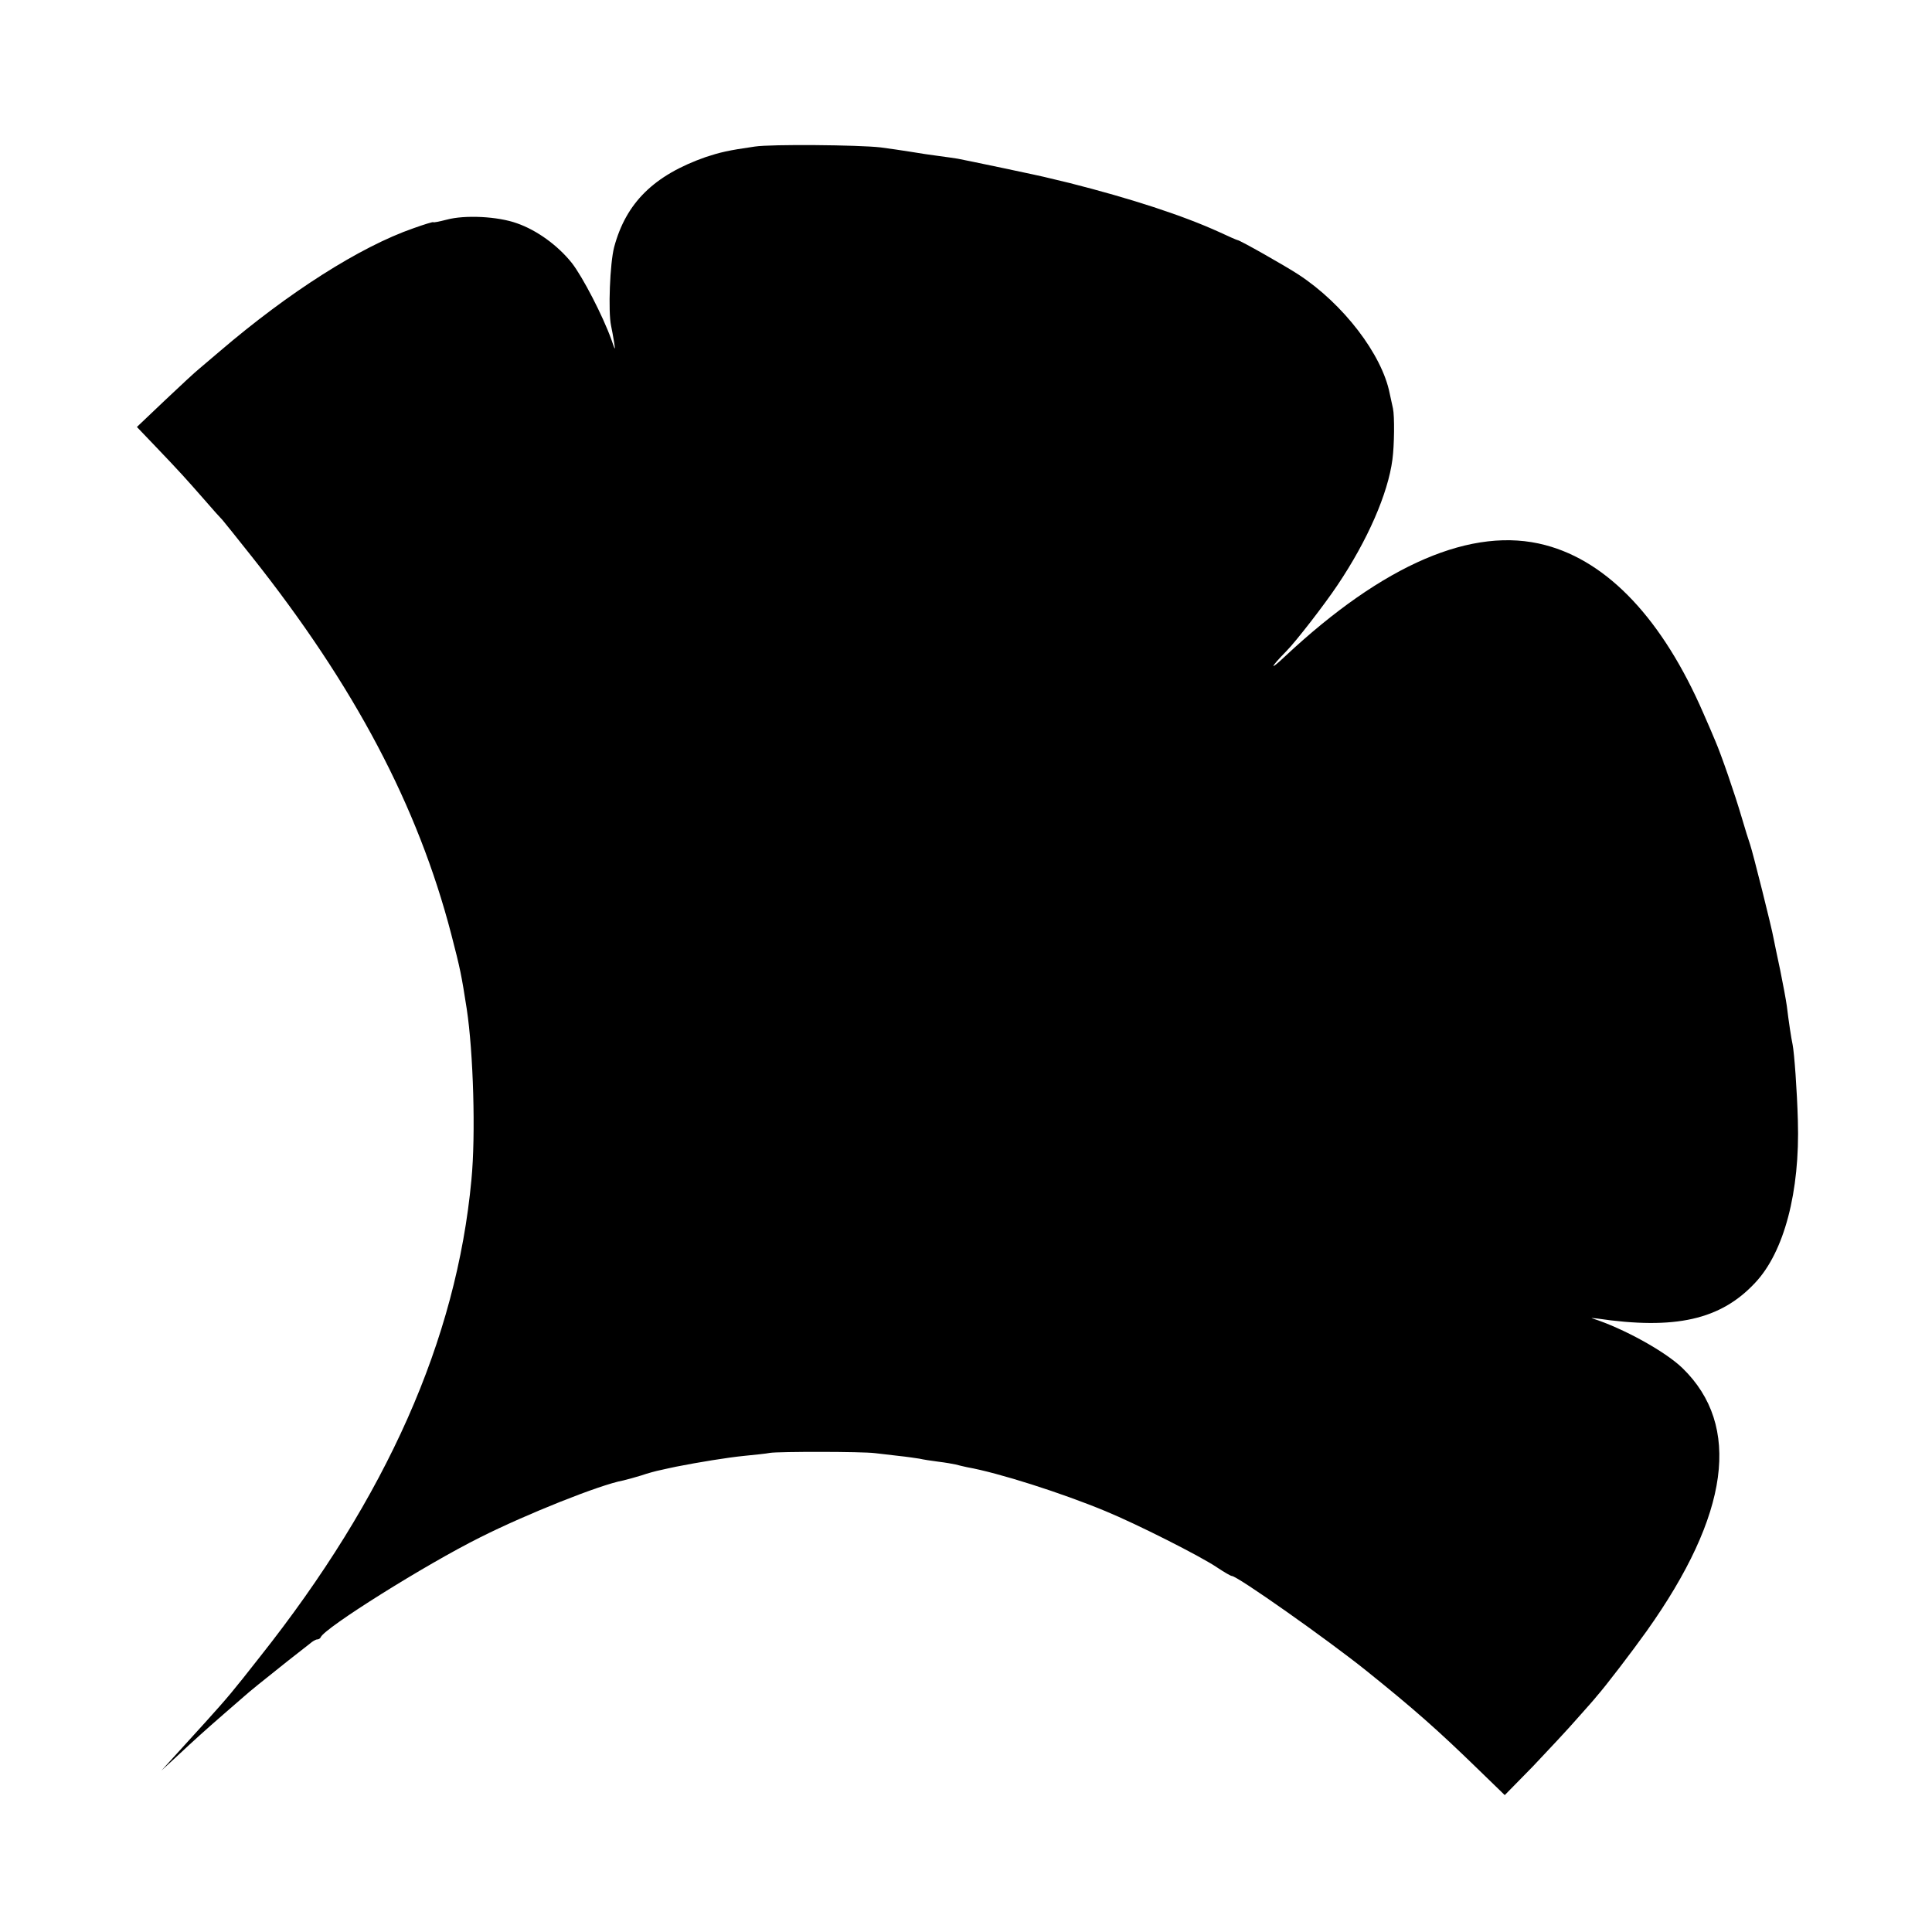
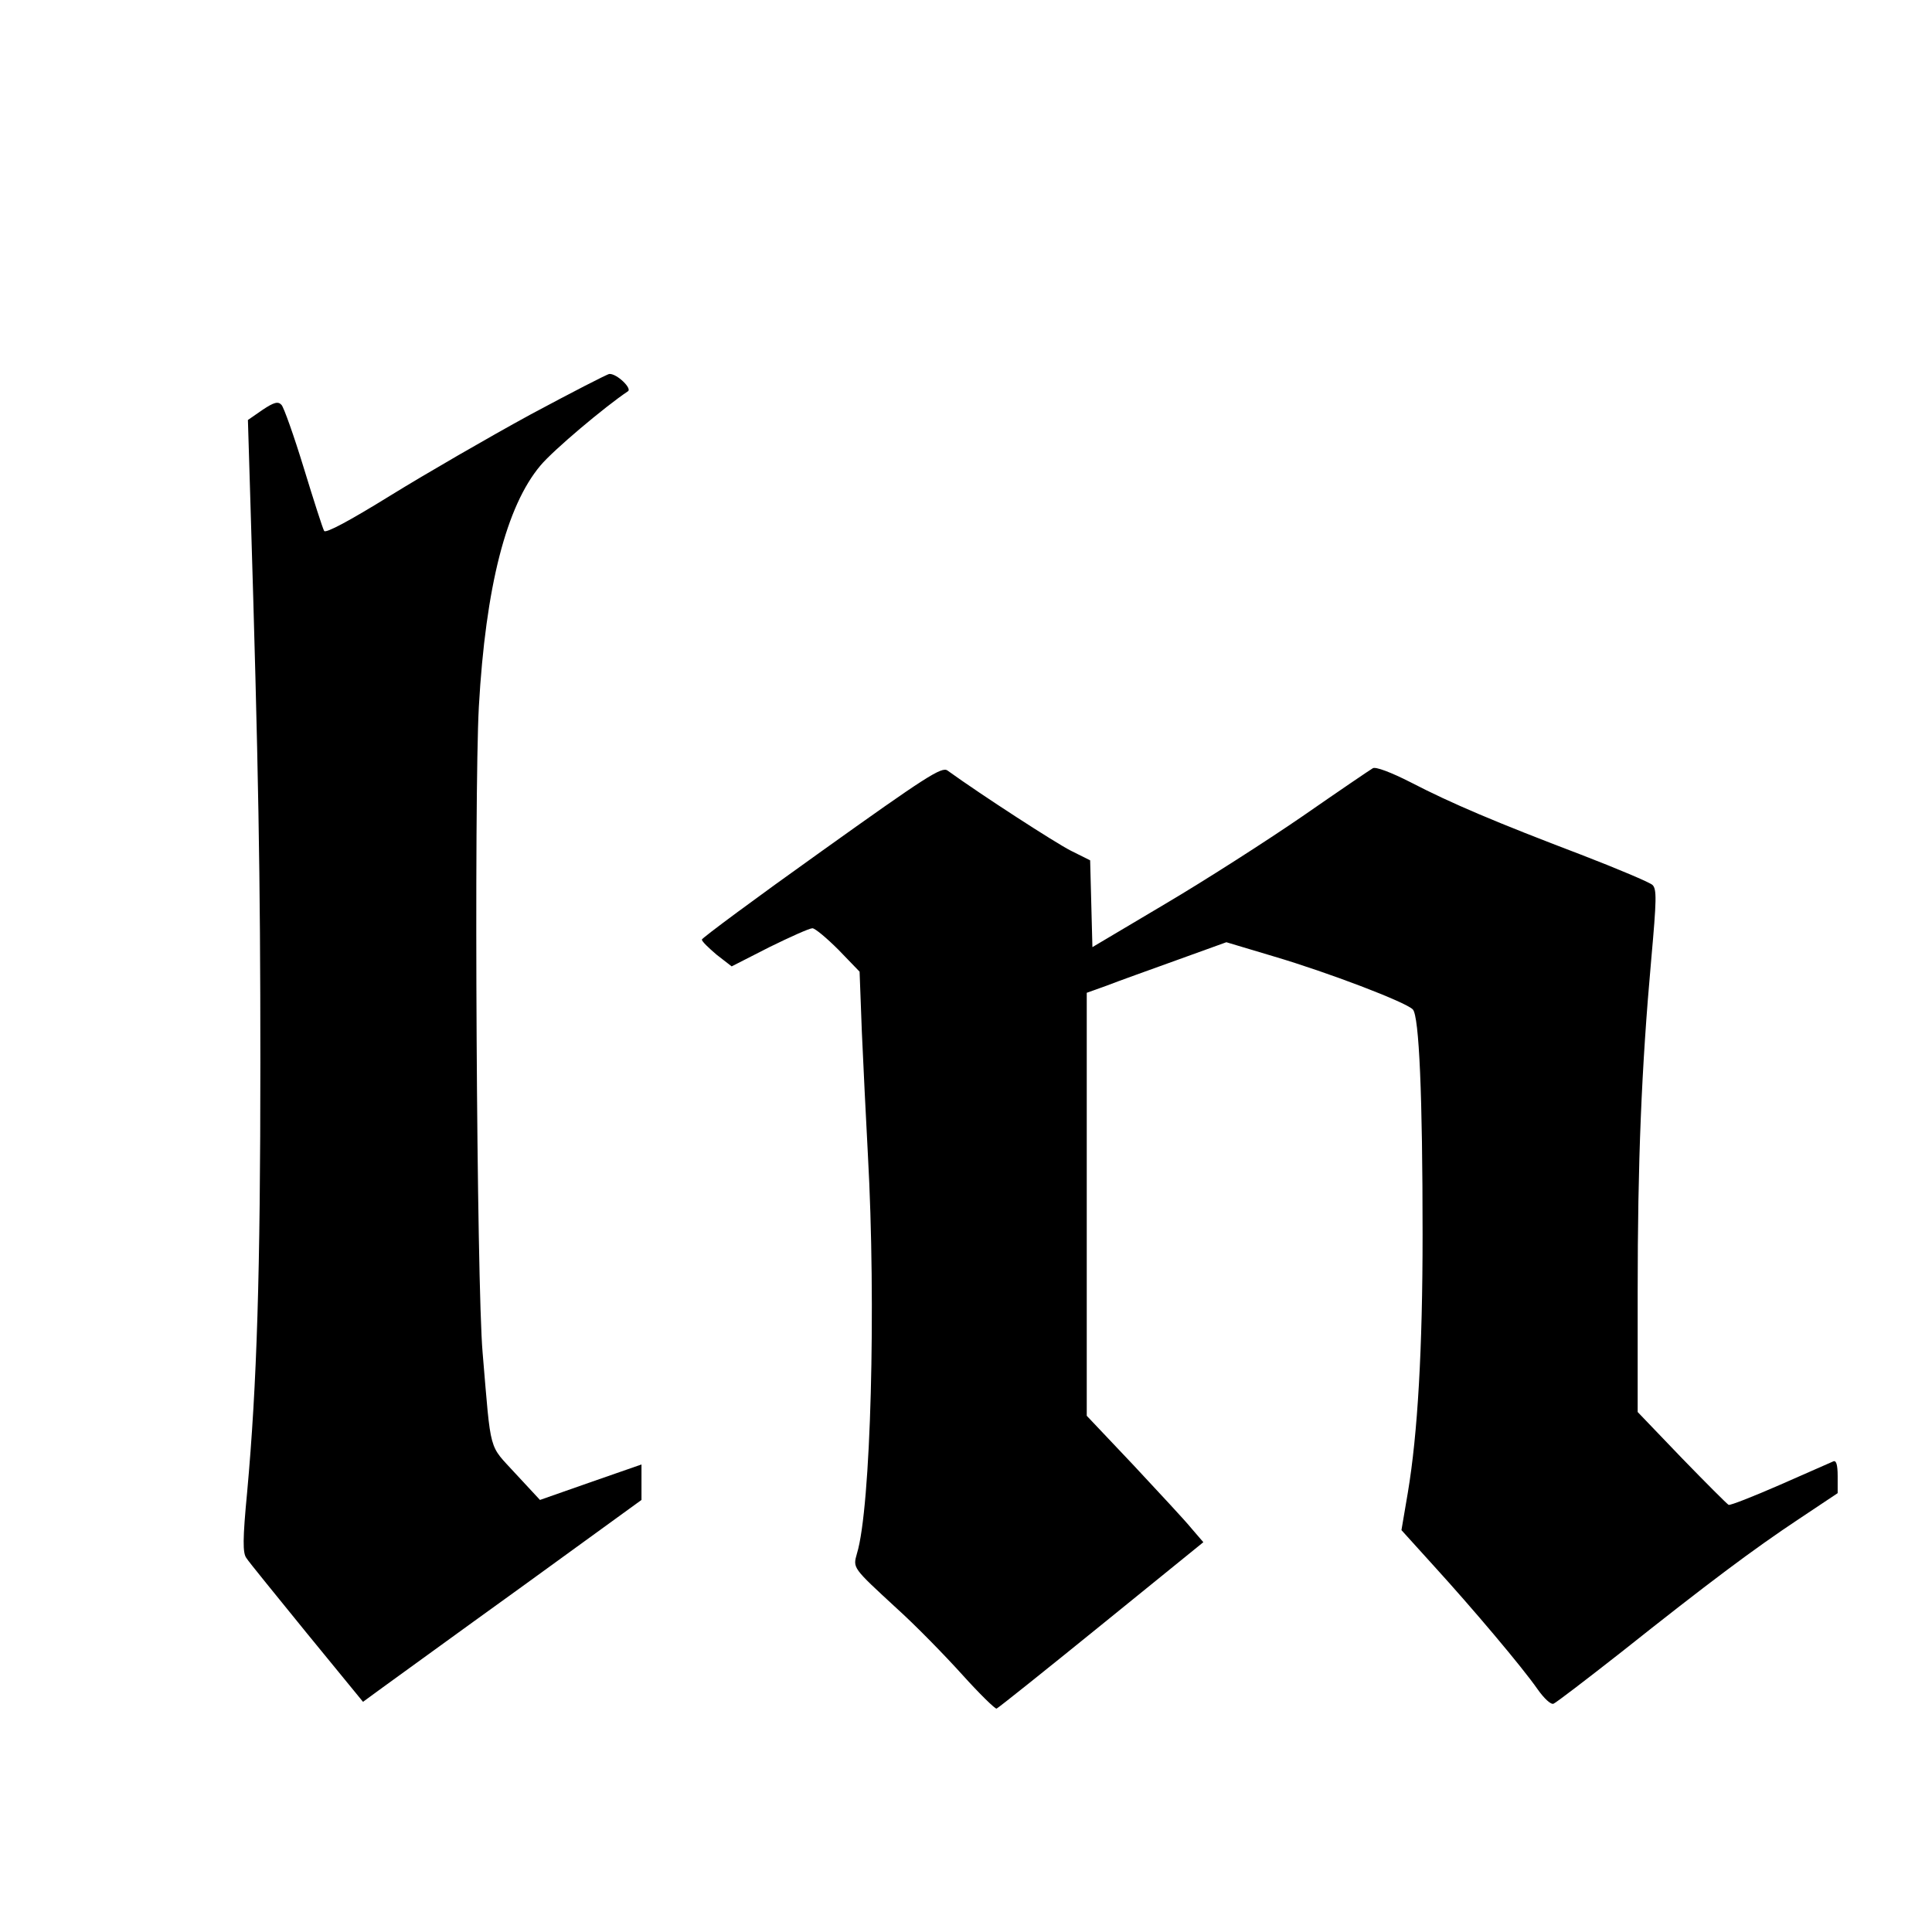
- <svg xmlns="http://www.w3.org/2000/svg" version="1.0" width="700pt" height="700pt" viewBox="0 0 700 700" preserveAspectRatio="xMidYMid meet">
-   <g transform="translate(0,700) scale(0.1,-0.1)" fill="#000000" stroke="none">
-     <path d="M2735 6469 c-98 -14 -126 -21 -178 -38 -188 -66 -289 -166 -332 -327 -15 -58 -22 -232 -11 -284 3 -14 8 -41 11 -60 5 -32 4 -31 -10 10 -31 86 -104 227 -143 277 -51 64 -127 119 -199 144 -69 25 -189 31 -255 13 -27 -7 -48 -11 -48 -9 0 2 -33 -8 -72 -22 -193 -67 -452 -232 -702 -446 -27 -23 -60 -51 -73 -62 -14 -11 -70 -63 -126 -116 l-101 -96 66 -69 c90 -94 114 -121 178 -194 30 -35 60 -68 66 -74 5 -6 53 -65 105 -131 374 -471 603 -905 724 -1370 33 -127 37 -148 56 -270 24 -157 33 -457 17 -620 -54 -579 -307 -1149 -767 -1729 -98 -125 -114 -144 -196 -235 -54 -59 -60 -66 -120 -132 l-40 -44 50 46 c76 71 104 96 175 158 36 31 70 61 76 66 14 13 72 60 154 125 36 28 73 57 83 65 9 8 21 15 26 15 5 0 11 3 13 8 14 34 381 264 578 362 167 84 435 191 518 206 13 3 42 11 65 18 23 8 56 17 72 20 17 4 41 9 55 12 81 16 185 33 245 39 39 4 81 8 95 11 32 5 334 5 380 -1 19 -2 58 -7 86 -10 29 -3 62 -8 75 -10 13 -3 44 -8 69 -11 25 -3 53 -8 62 -10 10 -3 29 -7 42 -10 113 -20 342 -93 501 -159 112 -46 346 -164 406 -205 24 -16 48 -30 52 -30 20 0 346 -230 487 -343 173 -139 259 -215 403 -355 l99 -96 102 104 c55 58 128 136 161 174 33 37 65 73 70 80 32 36 129 163 181 236 301 423 344 745 130 953 -63 61 -216 145 -326 180 -8 2 -1 2 15 0 284 -42 449 -5 574 129 105 111 163 330 155 588 -3 110 -13 245 -19 275 -5 23 -14 82 -21 140 -3 22 -14 81 -24 130 -11 50 -21 101 -24 115 -6 36 -75 311 -85 340 -5 14 -19 59 -31 100 -24 82 -74 227 -95 275 -7 17 -26 62 -43 100 -147 339 -345 550 -573 610 -263 70 -586 -69 -944 -404 -57 -54 -54 -41 5 19 35 35 140 171 186 240 109 162 183 332 199 455 7 51 8 158 2 185 -2 8 -7 33 -12 55 -28 141 -168 324 -330 430 -47 31 -213 125 -221 125 -2 0 -32 13 -66 29 -134 61 -322 122 -543 178 -33 8 -67 16 -75 18 -25 7 -303 65 -330 70 -14 2 -45 7 -70 10 -25 3 -70 10 -100 15 -30 5 -80 12 -110 16 -79 9 -396 12 -455 3z" />
+ <svg xmlns="http://www.w3.org/2000/svg" version="1.0" width="512pt" height="512pt" viewBox="0 0 512 512" preserveAspectRatio="xMidYMid meet">
+   <g transform="translate(0,512) scale(0.1,-0.1)" fill="#000000" stroke="none">
+     <path d="M1405 4021 c-110 -60 -276 -156 -370 -214 -110 -68 -172 -101 -176 -94 -4 7 -28 82 -54 167 -26 85 -53 161 -59 167 -9 10 -20 7 -50 -13 l-39 -27 7 -231 c21 -692 26 -972 26 -1471 0 -558 -9 -853 -35 -1139 -12 -125 -12 -162 -2 -175 6 -10 79 -99 160 -199 l149 -182 52 38 c28 20 194 141 369 267 l317 230 0 47 0 47 -135 -47 -134 -47 -65 70 c-72 79 -64 48 -87 320 -16 181 -23 1474 -10 1712 18 319 73 532 163 639 34 41 172 157 232 197 12 7 -29 47 -49 46 -5 0 -100 -49 -210 -108z" />
+     <path d="M2177 2864 c-174 -124 -317 -230 -317 -234 0 -5 18 -22 39 -40 l40 -31 100 51 c55 27 106 50 114 50 7 0 38 -26 69 -57 l56 -58 6 -160 c4 -88 11 -234 16 -325 22 -396 8 -937 -29 -1057 -11 -39 -12 -37 105 -145 50 -45 128 -125 174 -176 46 -51 87 -91 91 -90 5 2 130 102 278 222 l270 219 -31 36 c-16 20 -86 95 -154 168 l-124 131 0 560 0 561 53 19 c28 11 112 41 184 67 l133 48 127 -38 c142 -42 347 -120 367 -140 17 -17 26 -231 26 -596 0 -304 -13 -529 -39 -684 l-17 -100 86 -95 c103 -113 234 -268 275 -327 17 -24 35 -41 42 -38 6 2 87 64 180 137 229 182 349 272 471 353 l102 68 0 45 c0 31 -4 43 -12 39 -7 -3 -71 -31 -141 -62 -71 -31 -132 -55 -136 -53 -4 2 -60 58 -124 124 l-117 122 0 318 c0 344 10 593 36 882 14 157 15 186 3 197 -8 7 -93 43 -189 80 -226 86 -344 136 -452 192 -51 26 -93 42 -100 37 -7 -4 -91 -61 -186 -127 -96 -66 -260 -171 -365 -233 l-192 -114 -3 115 -3 115 -52 26 c-41 21 -233 145 -326 212 -15 11 -57 -16 -334 -214z" />
  </g>
</svg>
